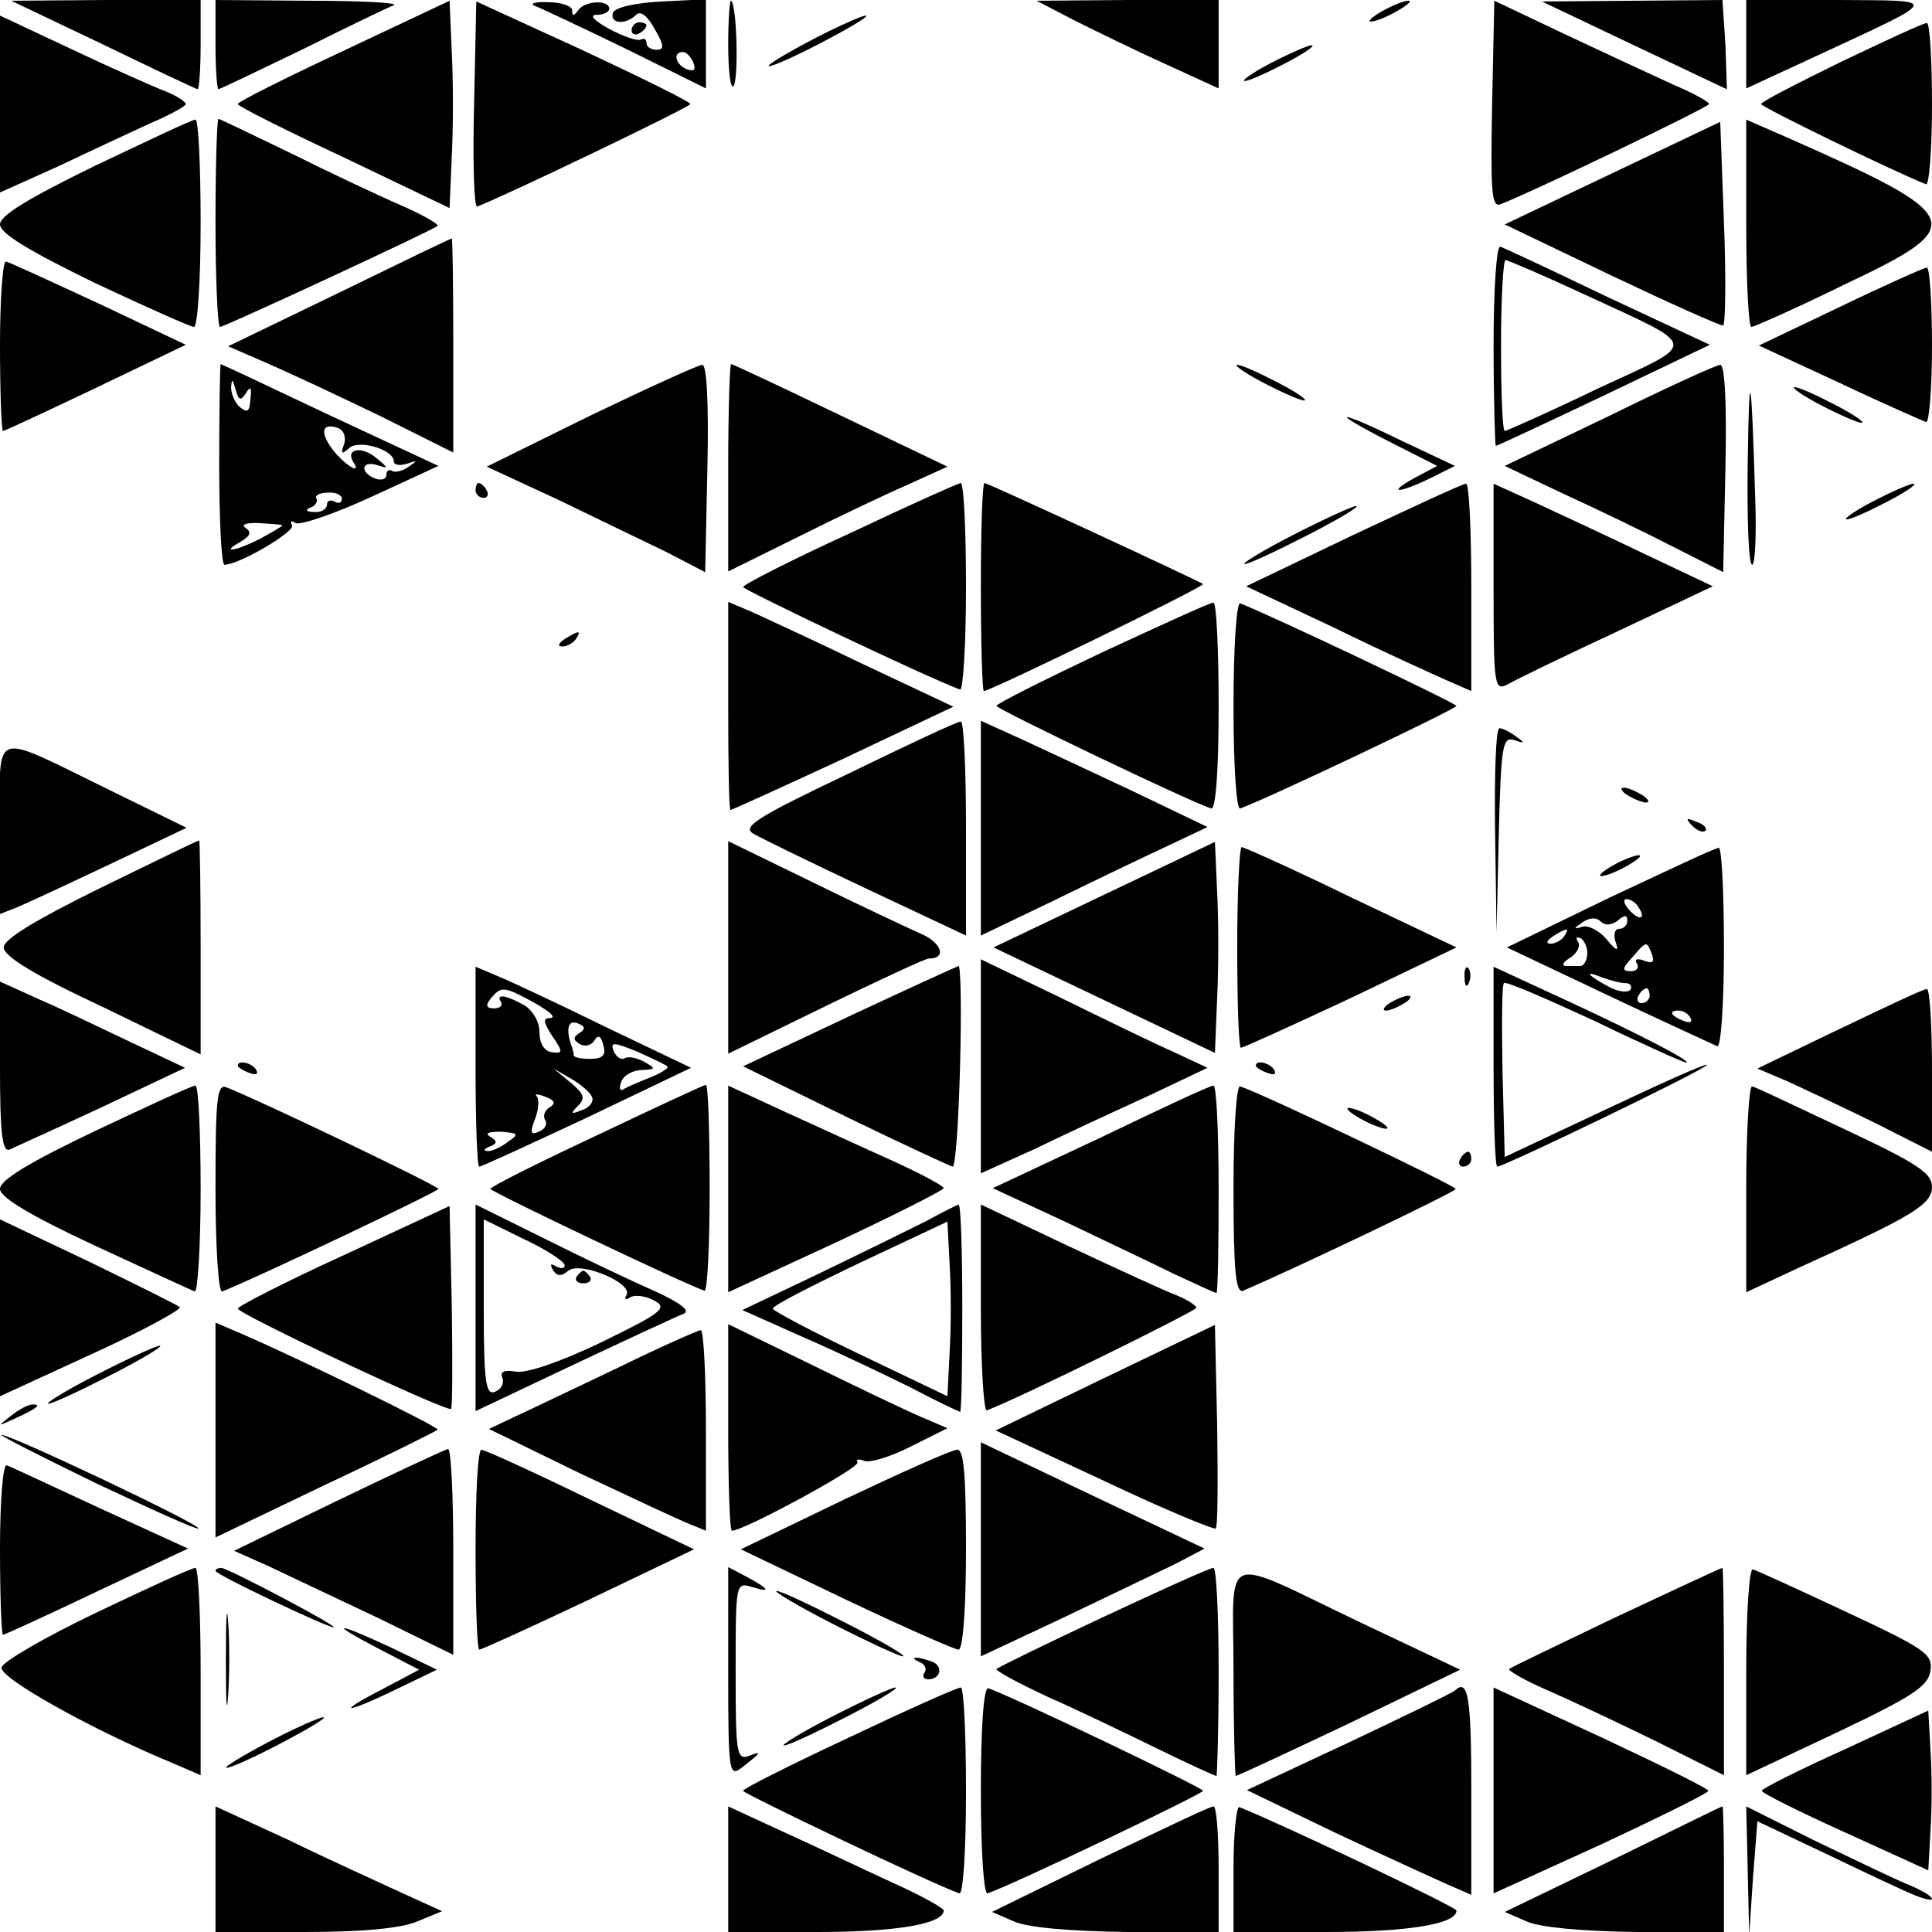
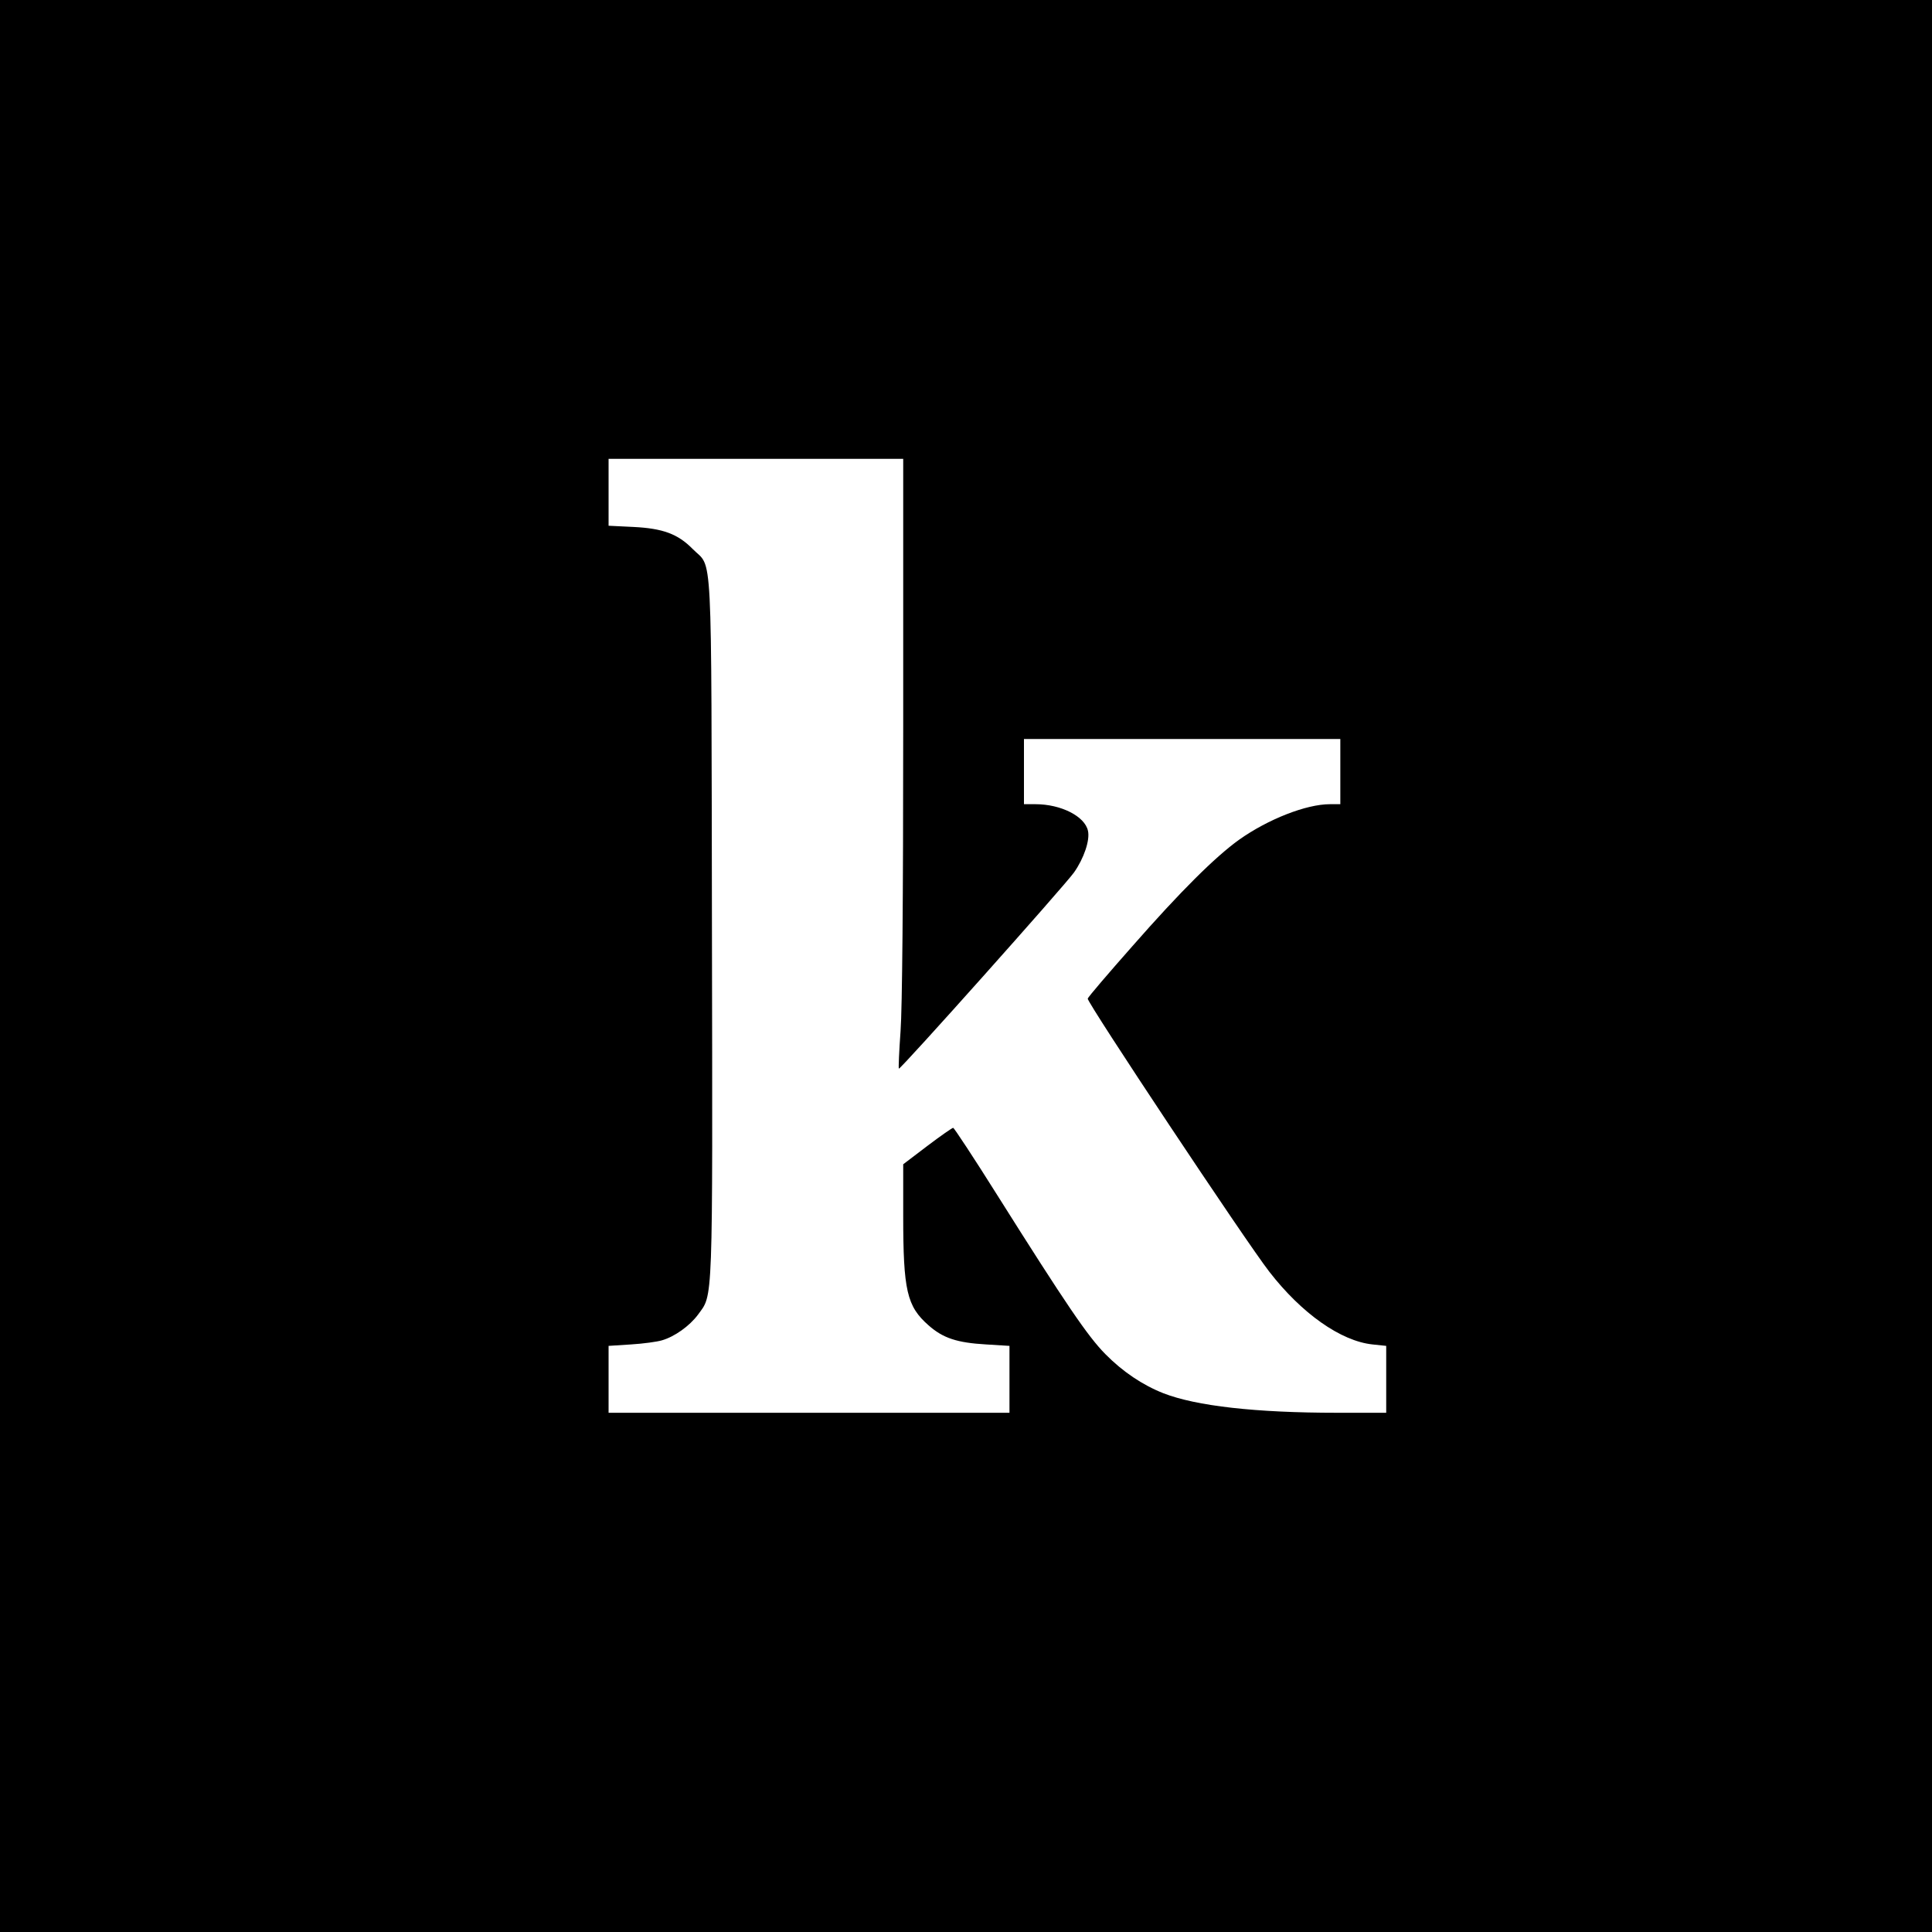
- <svg xmlns="http://www.w3.org/2000/svg" version="1.0" width="260pt" height="260pt" viewBox="0 0 260 260" preserveAspectRatio="xMidYMid meet">
-   <g transform="translate(0,260) scale(0.1,-0.1)" fill="#000000" stroke="none">
-     <path d="M139 2540 c68 -33 125 -60 127 -60 2 0 4 27 4 60 l0 60 -127 0 -128 -1 124 -59z" />
-     <path d="M290 2540 c0 -33 2 -60 4 -60 2 0 52 24 112 53 60 30 116 57 124 60 8 3 -42 6 -112 6 l-128 1 0 -60z" />
-     <path d="M463 2532 c-79 -37 -143 -69 -143 -72 0 -3 64 -35 143 -72 l142 -68 3 70 c2 39 2 101 0 139 l-3 70 -142 -67z" />
-     <path d="M638 2459 c-2 -76 0 -138 4 -137 37 14 287 134 287 138 0 3 -65 35 -144 72 l-144 66 -3 -139z" />
-     <path d="M720 2592 c8 -3 63 -29 123 -58 l107 -53 0 60 0 60 -60 -3 c-36 -2 -62 -8 -65 -15 -5 -15 17 -17 31 -3 6 6 15 -1 25 -19 13 -22 13 -28 3 -28 -8 0 -14 4 -14 9 0 5 -3 7 -7 5 -5 -3 -24 4 -43 14 -20 11 -28 19 -17 19 9 0 17 4 17 8 0 13 -34 11 -42 -2 -6 -8 -8 -8 -8 0 0 6 -15 11 -32 11 -18 1 -26 -2 -18 -5z m213 -76 c4 -10 1 -13 -9 -9 -15 6 -19 23 -5 23 5 0 11 -7 14 -14z" />
-     <path d="M980 2540 c0 -35 3 -60 7 -56 7 7 5 108 -3 115 -2 2 -4 -24 -4 -59z" />
-     <path d="M1445 2573 c28 -14 83 -41 123 -59 l72 -33 0 59 0 60 -122 0 -123 -1 50 -26z" />
-     <path d="M1860 2585 c-14 -8 -20 -14 -15 -14 6 0 21 6 35 14 14 8 21 14 15 14 -5 0 -21 -6 -35 -14z" />
-     <path d="M2008 2459 c-2 -116 -1 -138 11 -134 44 17 281 131 281 135 0 3 -22 15 -48 26 -26 12 -91 42 -144 67 l-97 46 -3 -140z" />
-     <path d="M2199 2539 c68 -32 124 -59 125 -59 0 0 -1 27 -2 60 l-4 60 -121 -1 -122 -1 124 -59z" />
-     <path d="M2350 2540 l0 -59 93 43 c172 80 170 75 30 76 l-123 0 0 -60z" />
-     <path d="M0 2460 l0 -119 78 35 c42 20 98 46 124 58 26 11 48 23 48 26 0 3 -12 11 -27 17 -16 6 -72 31 -125 56 l-98 46 0 -119z" />
-     <path d="M1090 2545 c-36 -19 -60 -34 -55 -34 6 0 39 15 75 34 36 19 61 34 55 34 -5 0 -39 -15 -75 -34z" />
-     <path d="M850 2559 c0 -5 5 -7 10 -4 6 3 10 8 10 11 0 2 -4 4 -10 4 -5 0 -10 -5 -10 -11z" />
-     <path d="M2478 2517 c-59 -29 -108 -54 -108 -57 0 -4 179 -91 222 -108 4 -2 8 46 8 107 0 61 -3 111 -7 110 -5 0 -56 -24 -115 -52z" />
-     <path d="M1710 2515 c-25 -13 -40 -24 -35 -24 6 0 30 11 55 24 25 13 41 24 35 24 -5 0 -30 -11 -55 -24z" />
-     <path d="M128 2377 c-90 -44 -128 -67 -128 -79 0 -12 38 -35 126 -78 70 -33 131 -60 135 -60 5 0 9 63 9 140 0 77 -3 140 -7 139 -5 0 -65 -29 -135 -62z" />
-     <path d="M290 2300 c0 -77 3 -140 6 -140 6 0 286 130 293 136 2 2 -20 15 -50 28 -30 13 -96 44 -148 70 -52 25 -95 46 -97 46 -2 0 -4 -63 -4 -140z" />
-     <path d="M2170 2367 l-145 -69 144 -69 c80 -38 147 -68 150 -67 3 2 4 64 1 139 l-5 135 -145 -69z" />
-     <path d="M2350 2299 c0 -76 3 -139 7 -139 3 0 60 25 125 57 169 80 165 91 -77 198 l-55 24 0 -140z" />
-     <path d="M456 2206 l-149 -72 53 -23 c30 -13 98 -45 152 -71 l98 -49 0 145 c0 79 -1 144 -2 143 -2 0 -70 -33 -152 -73z" />
-     <path d="M2010 2136 c0 -75 2 -136 3 -136 2 0 68 31 146 68 l142 68 -137 64 c-75 36 -141 67 -145 68 -5 2 -9 -57 -9 -132z m124 67 c155 -72 154 -62 16 -126 -66 -32 -123 -57 -125 -57 -3 0 -5 52 -5 115 0 63 3 115 6 115 3 0 52 -21 108 -47z" />
-     <path d="M0 2136 c0 -64 2 -116 4 -116 2 0 58 26 125 58 l121 58 -116 55 c-65 30 -121 56 -126 57 -4 2 -8 -48 -8 -112z" />
-     <path d="M2476 2187 l-109 -52 108 -50 c59 -28 112 -51 117 -53 4 -2 8 44 8 102 0 58 -3 106 -7 106 -5 -1 -57 -24 -117 -53z" />
-     <path d="M295 1975 c0 -74 3 -135 7 -135 20 0 96 45 91 53 -3 6 -1 7 5 3 6 -3 51 12 101 35 l91 42 -146 68 c-80 38 -146 69 -147 69 -1 0 -2 -61 -2 -135z m36 96 c6 10 8 8 6 -8 -1 -17 -4 -19 -14 -11 -7 6 -12 18 -12 27 1 12 2 11 6 -3 4 -15 7 -16 14 -5z m132 -69 c-5 -13 -3 -14 7 -5 13 12 60 -2 60 -18 0 -5 8 -6 18 -3 14 5 14 4 2 -4 -8 -6 -18 -8 -22 -6 -4 3 -8 1 -8 -5 0 -6 -7 -8 -15 -5 -21 8 -19 25 3 18 15 -5 15 -4 -2 10 -19 16 -41 12 -31 -5 12 -18 -7 -8 -25 13 -20 25 -18 40 5 32 8 -3 11 -13 8 -22z m-3 -73 c0 -6 -4 -7 -10 -4 -5 3 -10 1 -10 -4 0 -6 -8 -11 -17 -10 -11 0 -13 3 -5 6 6 2 10 8 8 12 -3 4 4 8 15 8 10 1 19 -3 19 -8z m-80 -36 c0 -1 -13 -9 -30 -18 -33 -17 -55 -20 -26 -4 13 8 15 13 6 19 -6 4 2 7 19 6 17 -1 31 -2 31 -3z" />
-     <path d="M795 2041 l-140 -69 95 -44 c52 -25 118 -57 147 -71 l52 -27 3 140 c2 89 -1 140 -7 139 -5 0 -73 -31 -150 -68z" />
-     <path d="M980 1971 l0 -140 93 46 c50 25 117 57 147 70 l55 25 -144 69 c-79 38 -145 69 -147 69 -2 0 -4 -63 -4 -139z" />
-     <path d="M1700 2085 c25 -13 50 -24 55 -24 6 0 -10 11 -35 24 -25 13 -49 24 -55 24 -5 0 10 -11 35 -24z" />
-     <path d="M2165 2040 l-140 -67 80 -38 c44 -20 110 -52 147 -71 l67 -34 3 140 c2 89 -1 140 -7 139 -5 0 -73 -31 -150 -69z" />
-     <path d="M2352 1978 c-1 -76 1 -138 6 -138 4 0 6 42 4 92 -5 168 -8 185 -10 46z" />
-     <path d="M2450 2055 c25 -13 50 -24 55 -24 6 0 -10 11 -35 24 -25 13 -49 24 -55 24 -5 0 10 -11 35 -24z" />
-     <path d="M1869 2006 l65 -33 -30 -16 c-38 -21 -24 -22 20 -1 l34 17 -70 33 c-90 44 -103 43 -19 0z" />
-     <path d="M640 1940 c0 -5 5 -10 11 -10 5 0 7 5 4 10 -3 6 -8 10 -11 10 -2 0 -4 -4 -4 -10z" />
-     <path d="M1143 1882 c-79 -36 -143 -69 -143 -72 1 -4 244 -120 292 -138 4 -2 8 60 8 137 0 78 -3 141 -7 141 -5 -1 -72 -31 -150 -68z" />
-     <path d="M1320 1810 c0 -77 2 -140 4 -140 9 0 298 141 295 144 -7 5 -290 136 -294 136 -3 0 -5 -63 -5 -140z" />
-     <path d="M1821 1880 l-144 -69 119 -56 c65 -32 134 -63 152 -71 l32 -14 0 140 c0 77 -3 140 -7 139 -5 0 -73 -32 -152 -69z" />
-     <path d="M2010 1809 c0 -133 1 -139 19 -130 10 6 76 38 147 71 l129 61 -95 45 c-52 25 -119 56 -147 69 l-53 24 0 -140z" />
-     <path d="M2520 1925 c-25 -13 -40 -24 -35 -24 6 0 30 11 55 24 25 13 41 24 35 24 -5 0 -30 -11 -55 -24z" />
-     <path d="M1740 1880 c-41 -21 -70 -39 -65 -39 6 0 44 18 85 39 41 21 71 39 65 39 -5 0 -44 -18 -85 -39z" />
-     <path d="M980 1650 c0 -77 1 -140 3 -140 2 0 70 31 152 69 l148 70 -119 56 c-66 32 -134 63 -151 71 l-33 14 0 -140z" />
-     <path d="M1483 1722 c-78 -37 -142 -69 -142 -72 0 -4 258 -128 289 -138 6 -2 10 50 10 137 0 78 -3 141 -7 140 -5 0 -72 -31 -150 -67z" />
-     <path d="M1660 1650 c0 -84 4 -140 9 -138 34 12 291 134 291 138 -1 4 -252 123 -291 138 -5 2 -9 -60 -9 -138z" />
-     <path d="M760 1740 c-9 -6 -10 -10 -3 -10 6 0 15 5 18 10 8 12 4 12 -15 0z" />
-     <path d="M1140 1558 c-122 -58 -142 -71 -126 -80 10 -6 78 -39 152 -74 l134 -63 0 144 c0 80 -3 145 -7 144 -5 0 -73 -32 -153 -71z" />
-     <path d="M1320 1486 l0 -145 98 47 c53 26 122 59 152 73 l55 26 -100 48 c-55 26 -124 58 -152 71 l-53 24 0 -144z" />
-     <path d="M2012 1483 l2 -138 3 132 c3 120 5 132 21 127 14 -5 15 -4 2 5 -8 6 -18 11 -22 11 -5 0 -7 -62 -6 -137z" />
-     <path d="M0 1486 l0 -116 23 9 c12 5 68 31 125 58 l103 49 -104 51 c-162 79 -147 84 -147 -51z" />
-     <path d="M2190 1530 c8 -5 20 -10 25 -10 6 0 3 5 -5 10 -8 5 -19 10 -25 10 -5 0 -3 -5 5 -10z" />
-     <path d="M2277 1489 c7 -7 15 -10 18 -7 3 3 -2 9 -12 12 -14 6 -15 5 -6 -5z" />
-     <path d="M135 1405 c-89 -44 -130 -69 -130 -80 0 -12 41 -37 133 -80 l132 -64 0 145 c0 79 -1 144 -2 143 -2 0 -61 -29 -133 -64z" />
-     <path d="M980 1325 l0 -143 131 64 c72 35 134 64 139 64 25 0 17 22 -12 34 -18 8 -84 39 -145 69 l-113 55 0 -143z" />
-     <path d="M1486 1396 l-149 -71 149 -71 149 -71 3 74 c2 41 2 105 0 142 l-3 68 -149 -71z" />
-     <path d="M1665 1325 c0 -74 2 -135 5 -135 3 0 69 30 148 67 l142 68 -141 67 c-78 38 -145 68 -148 68 -3 0 -6 -61 -6 -135z" />
-     <path d="M2166 1392 l-138 -67 137 -65 c76 -36 142 -66 146 -68 5 -2 9 57 9 132 0 75 -3 136 -7 135 -5 0 -70 -31 -147 -67z m39 -13 c11 -16 1 -19 -13 -3 -7 8 -8 14 -3 14 5 0 13 -5 16 -11z m-28 -18 c9 8 13 8 13 0 0 -6 -5 -11 -11 -11 -6 0 -8 -8 -5 -17 5 -14 2 -14 -12 3 -9 11 -24 19 -32 17 -13 -4 -13 -3 0 6 9 6 18 7 24 1 6 -6 15 -5 23 1z m-72 -21 c-3 -5 -12 -10 -18 -10 -7 0 -6 4 3 10 19 12 23 12 15 0z m31 -25 c-1 -9 -5 -15 -9 -15 -4 0 -13 0 -19 0 -7 0 -5 5 5 11 9 6 14 15 11 21 -4 6 -3 8 4 5 5 -4 9 -14 8 -22z m87 1 c4 -11 1 -13 -10 -9 -10 4 -14 2 -10 -4 3 -5 0 -10 -8 -10 -13 0 -12 4 2 19 19 22 19 22 26 4z m-36 -39 c7 0 10 -4 7 -9 -3 -4 -15 -3 -27 3 -30 16 -37 24 -12 14 11 -4 25 -8 32 -8z m33 -17 c0 -5 -5 -10 -11 -10 -5 0 -7 5 -4 10 3 6 8 10 11 10 2 0 4 -4 4 -10z m55 -30 c3 -6 -1 -7 -9 -4 -18 7 -21 14 -7 14 6 0 13 -4 16 -10z" />
-     <path d="M2170 1435 c-14 -8 -20 -14 -15 -14 6 0 21 6 35 14 14 8 21 14 15 14 -5 0 -21 -6 -35 -14z" />
-     <path d="M1320 1165 l0 -144 73 33 c39 19 108 51 152 71 l80 38 -45 21 c-25 11 -93 44 -152 73 l-108 52 0 -144z" />
-     <path d="M640 1164 c0 -73 2 -134 5 -134 3 0 68 30 145 66 l140 67 -113 54 c-61 30 -127 61 -144 68 l-33 14 0 -135z m80 86 c19 -11 29 -19 21 -20 -11 0 -10 -5 2 -24 15 -22 15 -24 -1 -22 -10 2 -16 12 -16 27 0 14 -9 29 -20 36 -25 14 -39 16 -32 5 3 -5 -1 -9 -9 -9 -11 0 -12 4 -4 14 14 16 17 16 59 -7z m60 -40 c-9 -6 -9 -9 0 -15 7 -4 16 -2 20 5 5 8 9 6 12 -7 4 -13 -1 -18 -18 -18 -12 0 -22 2 -22 5 0 3 -1 7 -2 10 -9 24 -6 38 7 33 11 -4 11 -8 3 -13z m118 -45 c3 -2 -8 -9 -23 -15 -15 -6 -32 -13 -36 -16 -5 -3 -6 2 -3 10 3 9 16 16 28 16 19 1 19 2 3 11 -9 5 -21 8 -26 5 -5 -3 -11 1 -15 9 -5 13 -1 13 31 0 20 -9 39 -18 41 -20z m-101 -42 c2 -6 -4 -14 -14 -17 -15 -6 -16 -5 -5 6 10 10 8 16 -10 31 l-23 19 24 -14 c14 -8 26 -19 28 -25z m-57 -13 c-7 -4 -10 -12 -6 -18 3 -5 -1 -12 -9 -15 -11 -5 -12 -1 -5 17 5 13 6 27 2 31 -3 3 2 3 12 -1 13 -5 14 -9 6 -14z m-57 -47 c-9 -7 -22 -13 -27 -12 -6 0 -5 3 3 6 10 4 11 7 1 13 -8 5 -3 7 14 7 24 -2 25 -3 9 -14z" />
-     <path d="M1142 1232 l-142 -67 137 -67 c76 -37 141 -67 145 -68 4 0 8 61 10 135 2 74 1 135 -2 135 -3 -1 -69 -31 -148 -68z" />
-     <path d="M1971 1284 c0 -11 3 -14 6 -6 3 7 2 16 -1 19 -3 4 -6 -2 -5 -13z" />
-     <path d="M2010 1165 c0 -74 2 -135 5 -135 9 0 285 133 282 137 -2 2 -64 -26 -138 -61 l-134 -63 -3 115 c-1 63 -1 117 2 119 2 3 57 -21 122 -51 64 -31 120 -56 123 -56 9 1 -62 38 -166 86 l-93 43 0 -134z" />
-     <path d="M0 1163 c0 -88 3 -114 13 -110 6 3 62 28 124 57 l112 53 -72 34 c-40 19 -96 46 -124 58 l-53 24 0 -116z" />
-     <path d="M2475 1215 l-110 -53 40 -17 c22 -10 75 -35 118 -56 l77 -39 0 110 c0 60 -3 110 -7 109 -5 0 -57 -25 -118 -54z" />
-     <path d="M1870 1250 c-8 -5 -10 -10 -5 -10 6 0 17 5 25 10 8 5 11 10 5 10 -5 0 -17 -5 -25 -10z" />
-     <path d="M320 1166 c0 -2 7 -7 16 -10 8 -3 12 -2 9 4 -6 10 -25 14 -25 6z" />
-     <path d="M1690 1166 c0 -2 7 -7 16 -10 8 -3 12 -2 9 4 -6 10 -25 14 -25 6z" />
-     <path d="M128 1078 c-88 -42 -128 -66 -128 -78 0 -11 39 -35 127 -76 69 -32 130 -60 135 -62 4 -2 8 60 8 137 0 78 -3 141 -7 140 -5 0 -65 -28 -135 -61z" />
-     <path d="M290 1000 c0 -78 4 -140 9 -138 39 15 290 134 291 138 0 4 -240 119 -286 137 -12 4 -14 -17 -14 -137z" />
-     <path d="M803 1072 c-79 -37 -143 -69 -143 -72 1 -4 259 -127 288 -137 4 -2 7 60 7 137 0 77 -2 140 -5 140 -3 0 -69 -31 -147 -68z" />
-     <path d="M980 1000 l0 -139 145 67 c79 37 144 70 145 73 0 3 -30 19 -67 36 -38 17 -103 47 -145 66 l-78 36 0 -139z" />
-     <path d="M1481 1069 l-145 -68 95 -44 c52 -25 118 -56 148 -71 30 -14 56 -26 58 -26 2 0 3 63 3 140 0 77 -3 140 -7 139 -5 0 -73 -32 -152 -70z" />
-     <path d="M1660 1000 c0 -110 3 -141 13 -137 72 31 286 133 286 137 0 4 -255 126 -290 138 -5 2 -9 -56 -9 -138z" />
-     <path d="M2350 1001 l0 -140 73 34 c152 69 177 84 177 108 0 18 -19 31 -117 77 -64 30 -120 57 -125 58 -4 2 -8 -59 -8 -137z" />
-     <path d="M1830 1095 c14 -8 30 -14 35 -14 6 0 -1 6 -15 14 -14 8 -29 14 -35 14 -5 0 1 -6 15 -14z" />
-     <path d="M1965 1040 c-3 -5 -1 -10 4 -10 6 0 11 5 11 10 0 6 -2 10 -4 10 -3 0 -8 -4 -11 -10z" />
-     <path d="M463 911 c-79 -36 -143 -69 -143 -72 0 -7 282 -140 287 -135 2 2 2 64 1 138 l-3 135 -142 -66z" />
-     <path d="M640 840 l0 -139 133 63 c72 34 139 65 147 68 10 4 -5 15 -40 31 -30 13 -97 45 -147 70 l-93 46 0 -139z m120 57 c0 -4 -5 -5 -12 -1 -7 4 -8 3 -4 -5 6 -9 11 -9 21 -1 16 13 88 -17 78 -33 -3 -6 -1 -7 5 -3 6 4 21 2 32 -4 19 -10 12 -16 -70 -56 -56 -27 -101 -42 -115 -40 -17 3 -22 0 -19 -8 3 -8 -2 -16 -10 -19 -12 -5 -15 12 -15 113 l0 119 55 -27 c30 -14 54 -30 54 -35z" />
-     <path d="M776 882 c-3 -5 1 -9 9 -9 8 0 12 4 9 9 -3 4 -7 8 -9 8 -2 0 -6 -4 -9 -8z" />
-     <path d="M1245 956 c-22 -11 -87 -43 -143 -70 l-103 -49 83 -37 c46 -20 111 -51 145 -68 34 -18 64 -32 65 -32 2 0 3 63 3 140 0 77 -2 139 -5 139 -3 -1 -23 -11 -45 -23z m33 -175 l-3 -60 -117 56 c-65 31 -118 59 -118 62 0 4 53 31 118 62 l117 55 3 -58 c2 -32 2 -85 0 -117z" />
-     <path d="M1320 839 c0 -77 4 -139 8 -137 45 17 282 134 282 138 0 3 -12 11 -27 17 -16 6 -81 36 -145 66 l-118 56 0 -140z" />
-     <path d="M0 840 l0 -119 124 57 c68 31 121 60 118 63 -4 3 -60 31 -124 62 l-118 56 0 -119z" />
-     <path d="M290 676 l0 -145 148 71 c81 38 149 72 151 74 3 3 -183 94 -266 130 l-33 14 0 -144z" />
-     <path d="M980 679 c0 -77 2 -139 5 -139 16 0 173 85 169 92 -3 4 2 5 9 2 8 -3 37 6 64 20 l48 24 -35 15 c-19 8 -86 40 -147 70 l-113 55 0 -139z" />
-     <path d="M1487 746 l-147 -71 146 -68 c80 -38 148 -66 150 -64 3 2 3 65 2 139 l-3 135 -148 -71z" />
-     <path d="M835 761 c-55 -26 -117 -56 -139 -66 l-38 -18 123 -60 c68 -32 134 -63 147 -68 l22 -9 0 135 c0 74 -3 135 -7 135 -5 -1 -53 -22 -108 -49z" />
-     <path d="M130 750 c-41 -21 -70 -39 -65 -39 6 0 44 18 85 39 41 21 71 39 65 39 -5 0 -44 -18 -85 -39z" />
-     <path d="M14 694 c-18 -14 -18 -14 6 -3 31 14 36 19 24 19 -6 0 -19 -7 -30 -16z" />
-     <path d="M129 604 c74 -35 136 -63 138 -61 4 5 -254 127 -265 126 -4 0 53 -29 127 -65z" />
-     <path d="M1320 515 l0 -144 113 53 c61 29 129 62 150 72 l38 20 -150 71 -151 72 0 -144z" />
-     <path d="M455 581 l-140 -68 45 -20 c25 -12 91 -43 148 -70 l102 -50 0 139 c0 76 -3 138 -7 138 -5 -1 -71 -32 -148 -69z" />
-     <path d="M640 515 c0 -74 2 -135 5 -135 3 0 69 30 147 67 l142 68 -140 67 c-76 37 -142 67 -146 67 -5 1 -8 -60 -8 -134z" />
-     <path d="M1136 582 l-139 -67 142 -68 c78 -37 146 -67 151 -67 6 0 10 56 10 135 0 102 -3 135 -12 134 -7 0 -76 -31 -152 -67z" />
-     <path d="M0 516 c0 -64 2 -116 4 -116 2 0 59 26 126 58 l123 58 -118 54 c-65 30 -122 57 -126 58 -5 2 -9 -48 -9 -112z" />
-     <path d="M130 430 c-69 -33 -126 -66 -128 -74 -3 -14 122 -84 231 -129 l37 -16 0 140 c0 76 -3 139 -7 139 -5 0 -64 -27 -133 -60z" />
-     <path d="M290 486 c0 -5 150 -76 159 -76 7 1 -141 79 -151 80 -5 0 -8 -2 -8 -4z" />
-     <path d="M980 349 c0 -133 1 -141 18 -128 27 21 28 23 10 16 -17 -6 -18 4 -18 114 0 120 0 120 23 113 26 -8 22 -2 -10 15 l-23 12 0 -142z" />
-     <path d="M1485 424 c-77 -36 -142 -68 -144 -70 -2 -2 29 -19 70 -38 41 -18 107 -50 148 -70 41 -20 76 -36 78 -36 1 0 3 63 3 140 0 77 -3 140 -7 140 -5 0 -71 -30 -148 -66z" />
-     <path d="M1660 351 c0 -78 2 -141 3 -141 2 0 71 32 153 71 l149 72 -133 63 c-193 92 -172 100 -172 -65z" />
-     <path d="M2175 424 c-77 -37 -142 -68 -144 -70 -2 -2 20 -15 50 -28 30 -13 96 -44 147 -69 l92 -46 0 140 c0 76 -1 139 -2 139 -2 0 -66 -30 -143 -66z" />
-     <path d="M2350 352 l0 -141 123 58 c103 49 122 62 125 83 3 22 -7 29 -114 79 -64 30 -121 56 -125 57 -5 2 -9 -59 -9 -136z" />
-     <path d="M304 365 c0 -55 1 -76 3 -47 2 29 2 74 0 100 -2 26 -3 2 -3 -53z" />
-     <path d="M1120 415 c47 -24 90 -44 95 -44 6 0 -28 20 -75 44 -47 24 -89 44 -95 44 -5 0 28 -20 75 -44z" />
-     <path d="M510 381 l54 -28 -49 -26 c-66 -34 -51 -34 19 0 l54 26 -60 29 c-77 36 -89 36 -18 -1z" />
-     <path d="M1238 363 c6 -2 10 -9 6 -14 -3 -5 -1 -9 5 -9 17 0 21 18 5 24 -9 3 -19 6 -22 5 -4 0 -1 -3 6 -6z" />
-     <path d="M1120 290 c-41 -21 -70 -39 -65 -39 6 0 44 18 85 39 41 21 71 39 65 39 -5 0 -44 -18 -85 -39z" />
-     <path d="M1143 262 c-79 -37 -143 -69 -143 -72 1 -4 256 -126 291 -138 5 -2 9 55 9 137 0 78 -3 141 -7 140 -5 0 -72 -30 -150 -67z" />
-     <path d="M1320 190 c0 -82 4 -140 9 -138 35 12 290 134 290 138 0 4 -259 128 -289 138 -6 2 -10 -50 -10 -138z" />
-     <path d="M1958 325 c-3 -3 -67 -34 -143 -70 l-137 -64 118 -57 c66 -31 134 -62 152 -70 l32 -14 0 140 c0 125 -4 152 -22 135z" />
-     <path d="M2010 190 l0 -138 145 66 c79 37 144 69 144 72 0 3 -65 35 -144 72 l-145 67 0 -139z" />
-     <path d="M2483 246 c-62 -28 -112 -53 -112 -56 0 -3 50 -28 112 -56 l112 -51 3 54 c2 29 2 77 0 107 l-3 54 -112 -52z" />
-     <path d="M360 255 c-36 -19 -60 -34 -55 -34 6 0 39 15 75 34 36 19 61 34 55 34 -5 0 -39 -15 -75 -34z" />
-     <path d="M290 85 l0 -85 119 0 c80 0 130 5 152 14 l34 14 -55 25 c-30 14 -99 45 -152 71 l-98 45 0 -84z" />
-     <path d="M980 85 l0 -85 120 0 c107 0 170 11 170 29 0 3 -30 20 -68 37 -37 17 -102 48 -144 67 l-78 36 0 -84z" />
-     <path d="M1480 98 l-145 -71 30 -13 c19 -8 74 -13 153 -14 l122 0 0 85 c0 47 -3 85 -7 84 -5 0 -73 -33 -153 -71z" />
-     <path d="M1660 86 l0 -86 125 0 c111 0 176 11 175 29 -1 5 -241 119 -292 139 -4 2 -8 -35 -8 -82z" />
-     <path d="M2170 97 l-145 -70 30 -13 c19 -8 74 -13 148 -14 l117 0 0 85 c0 47 -1 85 -2 84 -2 0 -68 -33 -148 -72z" />
-     <path d="M2352 82 l2 -87 5 77 6 77 95 -45 c52 -25 105 -50 118 -55 36 -14 25 1 -13 16 -19 8 -75 35 -125 59 l-90 45 2 -87z" />
+ <svg xmlns="http://www.w3.org/2000/svg" version="1.0" width="800pt" height="800pt" viewBox="0 0 800 800" preserveAspectRatio="xMidYMid meet">
+   <g transform="translate(0,800) scale(0.1,-0.1)" fill="#000000" stroke="none">
+     <path d="M0 4000 l0 -4000 4000 0 4000 0 0 4000 0 4000 -4000 0 -4000 0 0 -4000z m3740 990 c0 -709 -4 -1164 -11 -1260 -6 -83 -9 -153 -7 -155 5 -6 684 755 725 812 41 58 67 134 58 173 -13 60 -112 110 -217 110 l-48 0 0 135 0 135 655 0 655 0 0 -135 0 -135 -43 0 c-98 0 -256 -62 -376 -147 -99 -71 -243 -214 -443 -442 -99 -112 -182 -209 -184 -216 -5 -13 654 -1005 752 -1131 134 -173 296 -287 427 -301 l57 -6 0 -138 0 -139 -202 0 c-339 0 -585 28 -721 81 -86 34 -168 89 -240 162 -73 74 -162 205 -448 659 -96 153 -178 277 -182 278 -4 0 -53 -34 -107 -75 l-100 -76 0 -212 c0 -311 15 -376 105 -455 60 -53 118 -72 238 -79 l97 -6 0 -138 0 -139 -830 0 -830 0 0 139 0 138 93 6 c50 3 108 11 128 17 52 15 114 59 149 106 63 87 61 15 58 1605 -3 1625 4 1480 -80 1566 -61 62 -123 85 -245 91 l-103 5 0 138 0 139 610 0 610 0 0 -1110z" />
  </g>
</svg>
